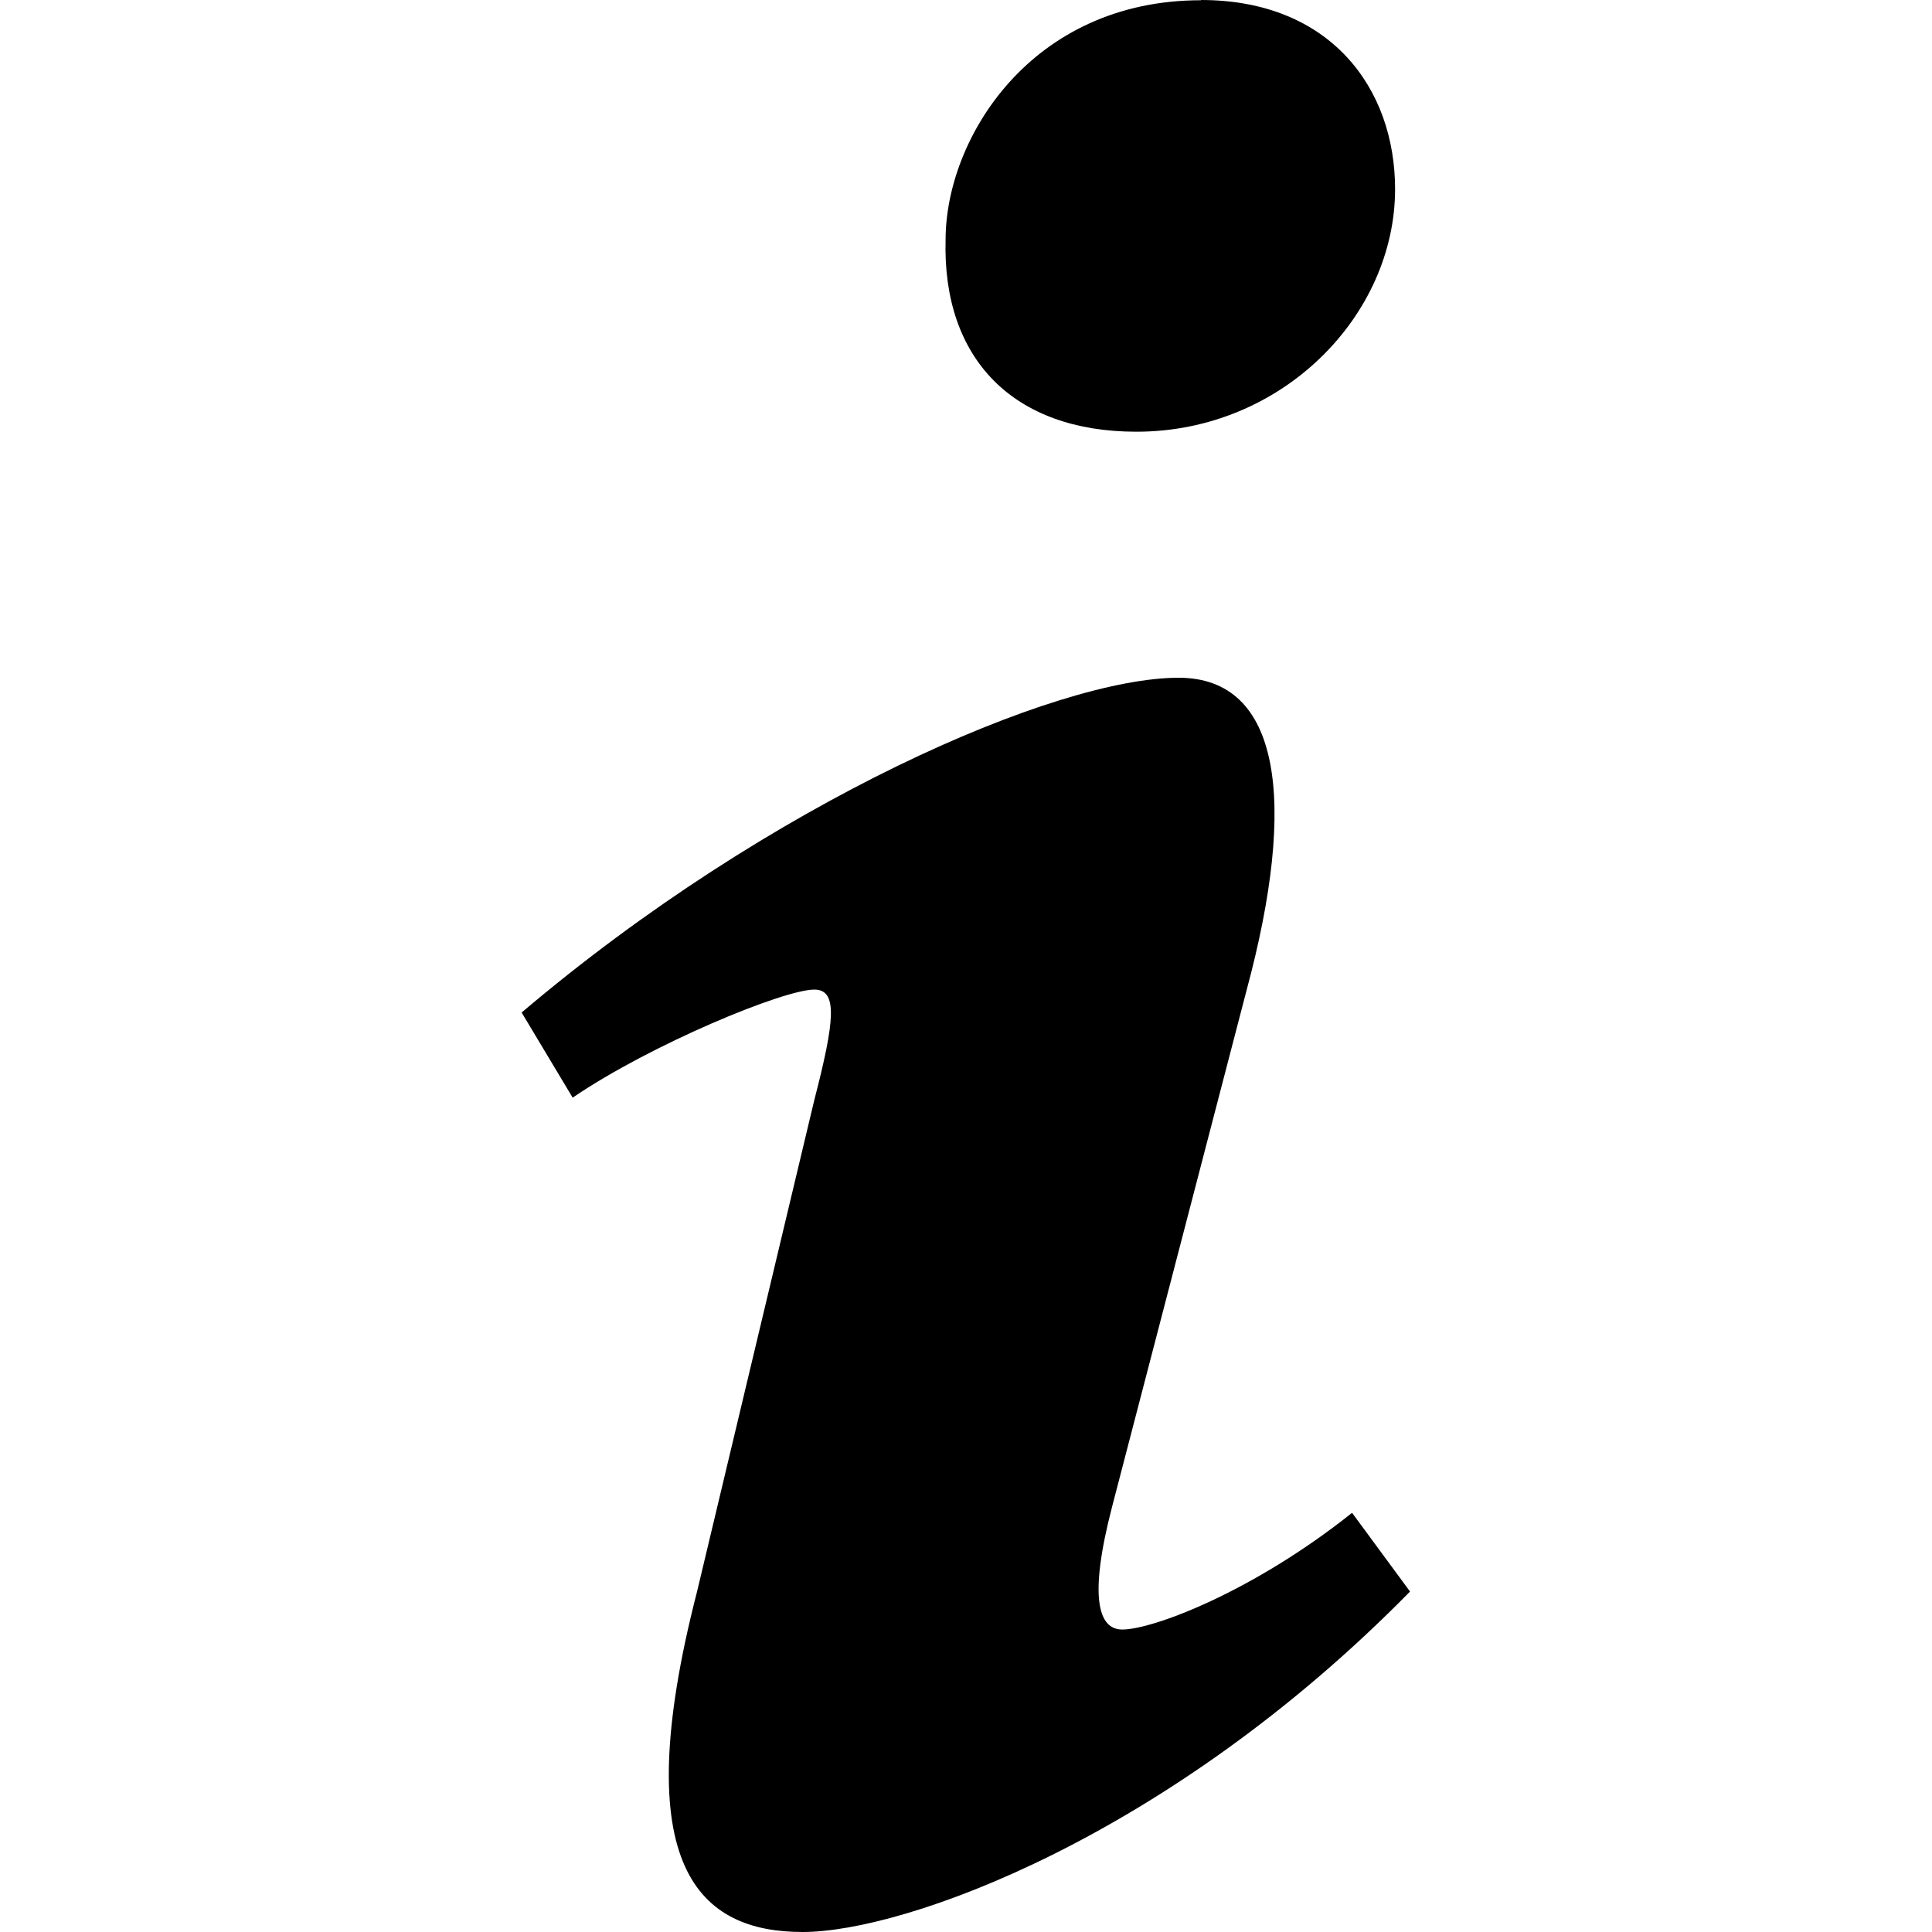
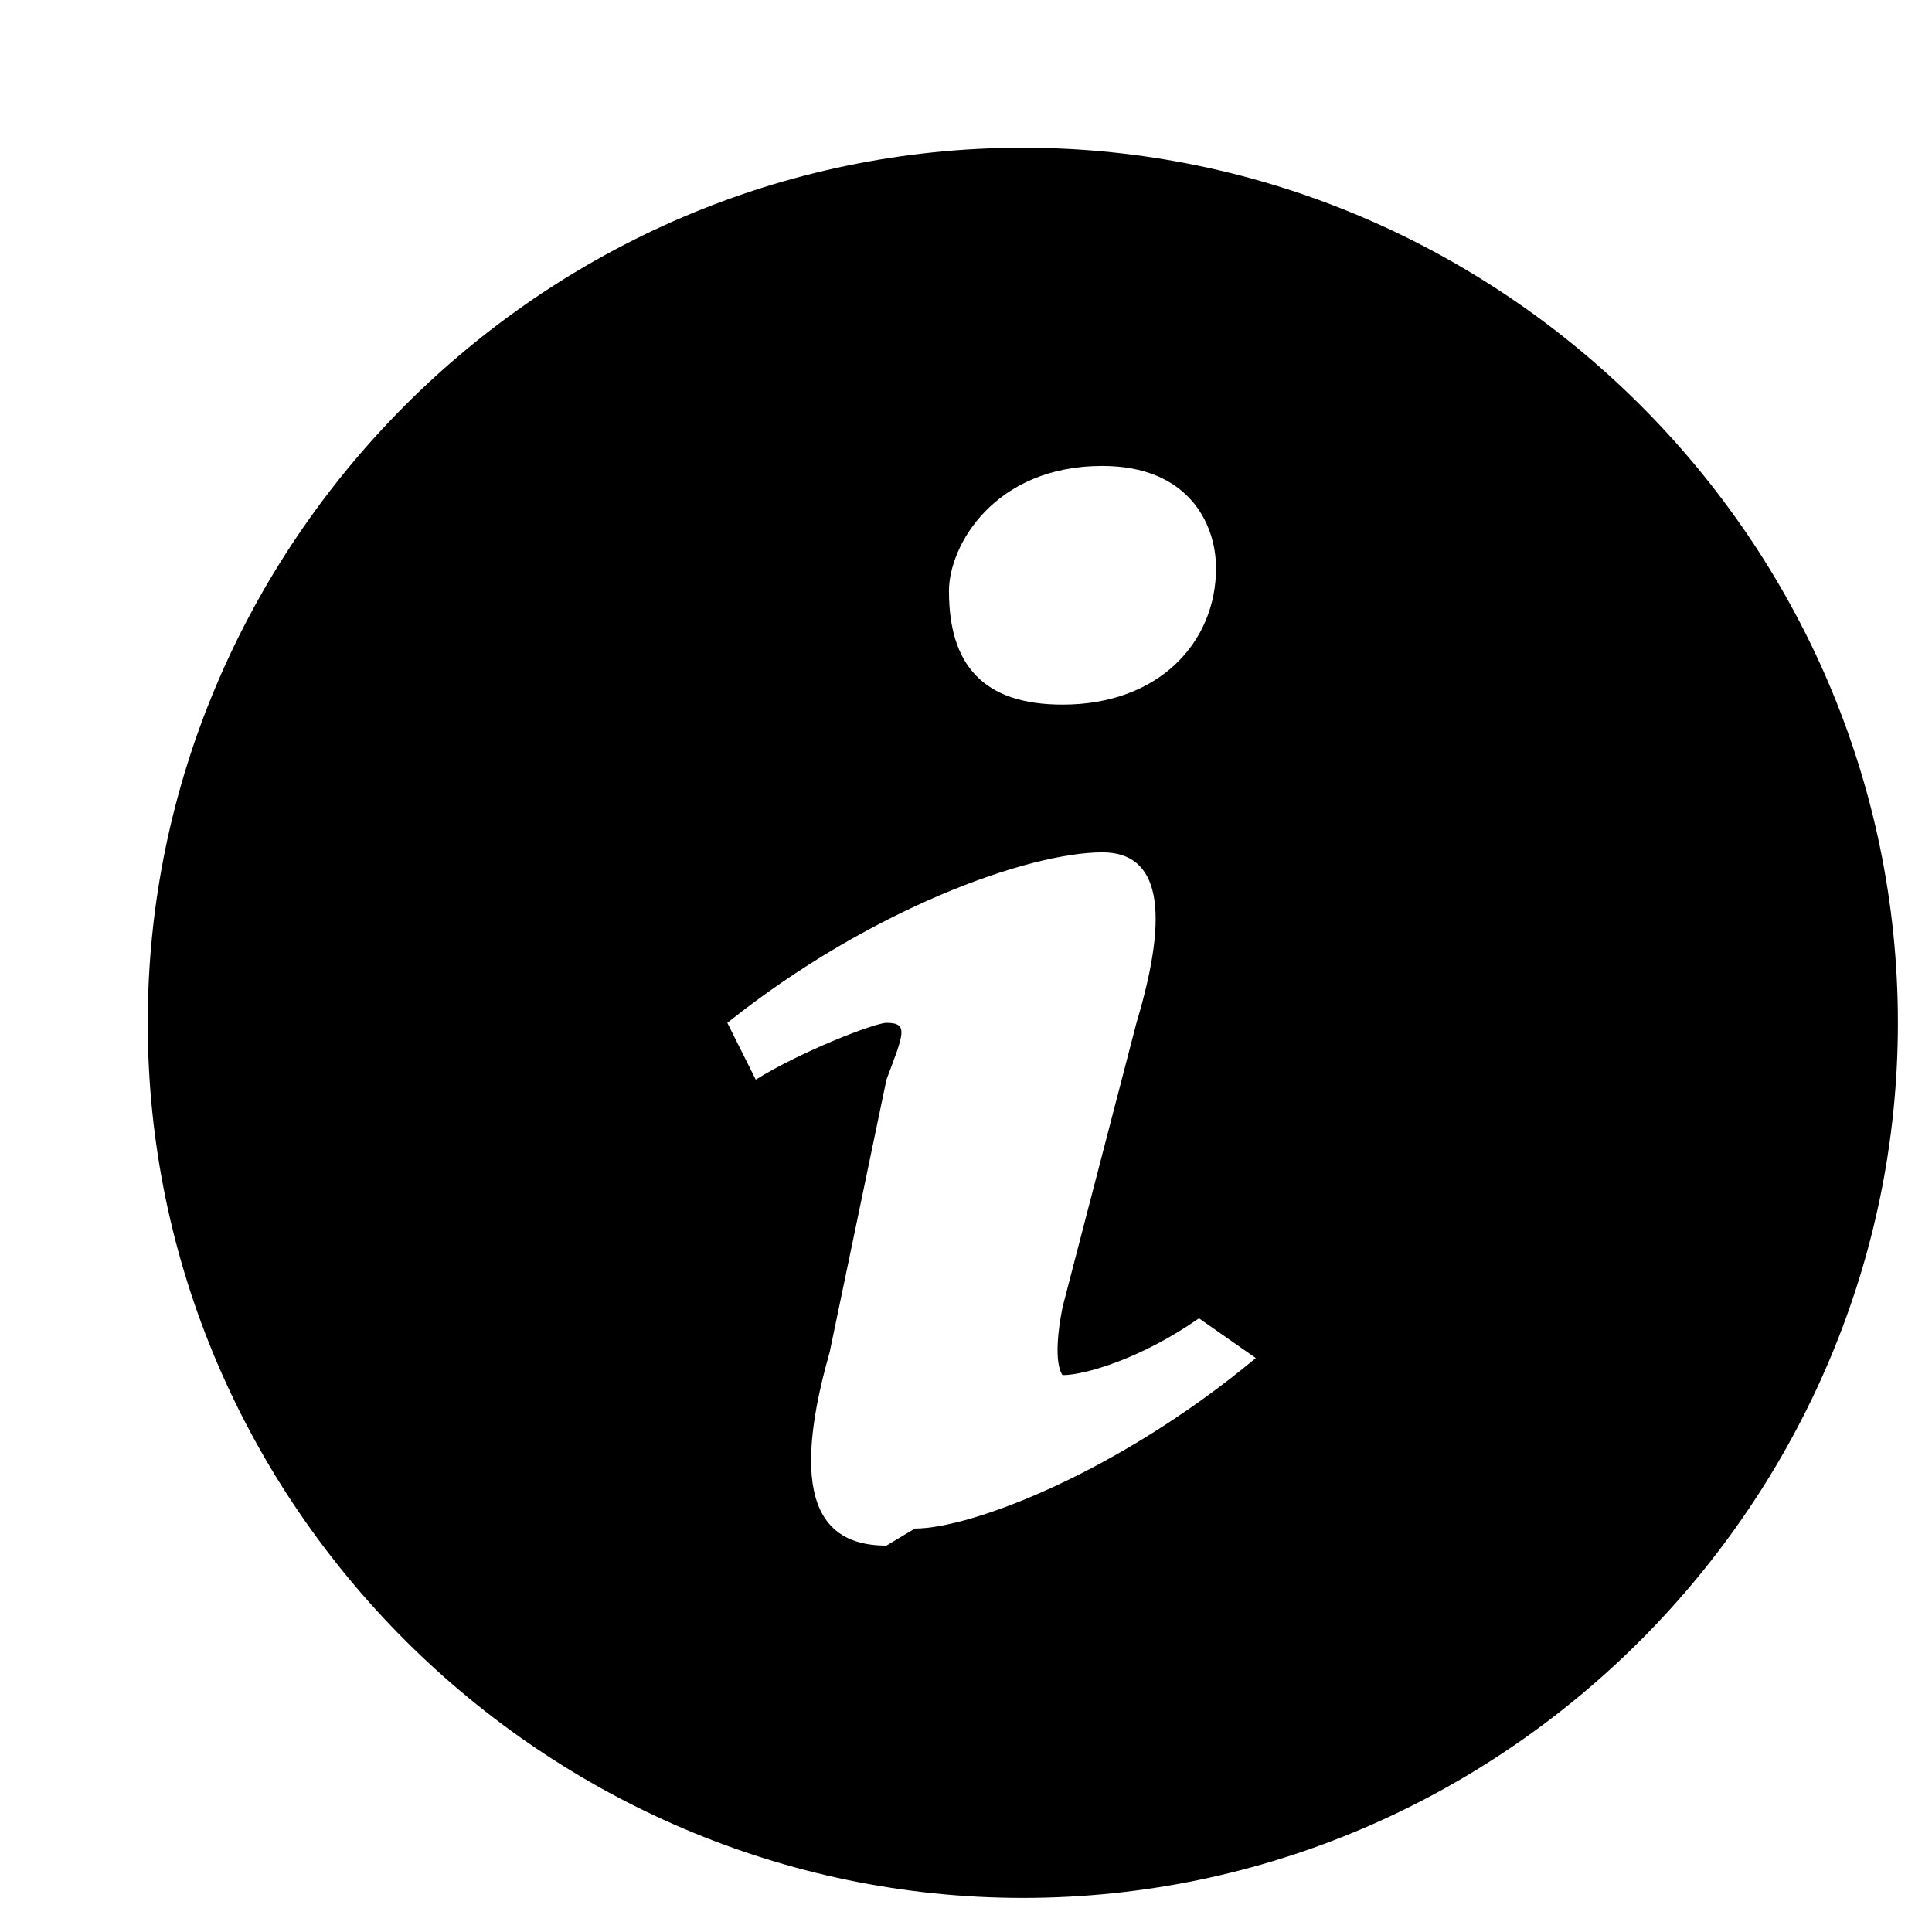
- <svg xmlns="http://www.w3.org/2000/svg" width="640" height="640" viewBox="0 0 640 640">
-   <path d="M397.82 0c42.88 0 64.32 29.25 64.32 62.66 0 41.72-37.24 80.35-85.7 80.35-40.63 0-64.3-24-63.2-63.6 0-33.4 28.18-79.33 84.6-79.33zM265.9 640c-33.87 0-58.67-20.86-35-112.74l38.86-162.9c6.75-26.1 7.87-36.55 0-36.55-10.18 0-54.08 18.1-80.06 35.8l-16.9-28.2c82.34-69.9 177.02-110.9 217.63-110.9 33.83 0 39.43 40.7 22.56 103.36L368.4 499.1c-7.87 30.26-4.5 40.7 3.36 40.7 10.2 0 43.42-12.58 76.13-38.66l19.2 26.08C387.12 608.65 299.7 640 265.9 640z" />
+ <svg xmlns="http://www.w3.org/2000/svg" width="32" height="32" viewBox="-2 -2 34 34">
+   <path d="M16 .6C7.5.6.6 7.6.6 16c0 8.5 7 15.4 15.4 15.4 8.5 0 15.4-7 15.4-15.4C31.4 7.5 24.4.6 16 .6zm1.4 5.6c1.5 0 2 1 2 1.8 0 1.3-1 2.4-2.7 2.4-1.4 0-2-.7-2-2 0-.8.8-2.2 2.7-2.2zm-3.8 19c-1 0-1.8-.6-1-3.4l1-4.8c.3-.8.4-1 0-1-.2 0-1.5.5-2.3 1l-.5-1c2.5-2 5.3-3 6.6-3 1 0 1.2 1 .6 3l-1.3 5c-.2 1 0 1.2 0 1.2.4 0 1.4-.3 2.4-1l1 .7c-2.4 2-5 3-6 3z" />
</svg>
